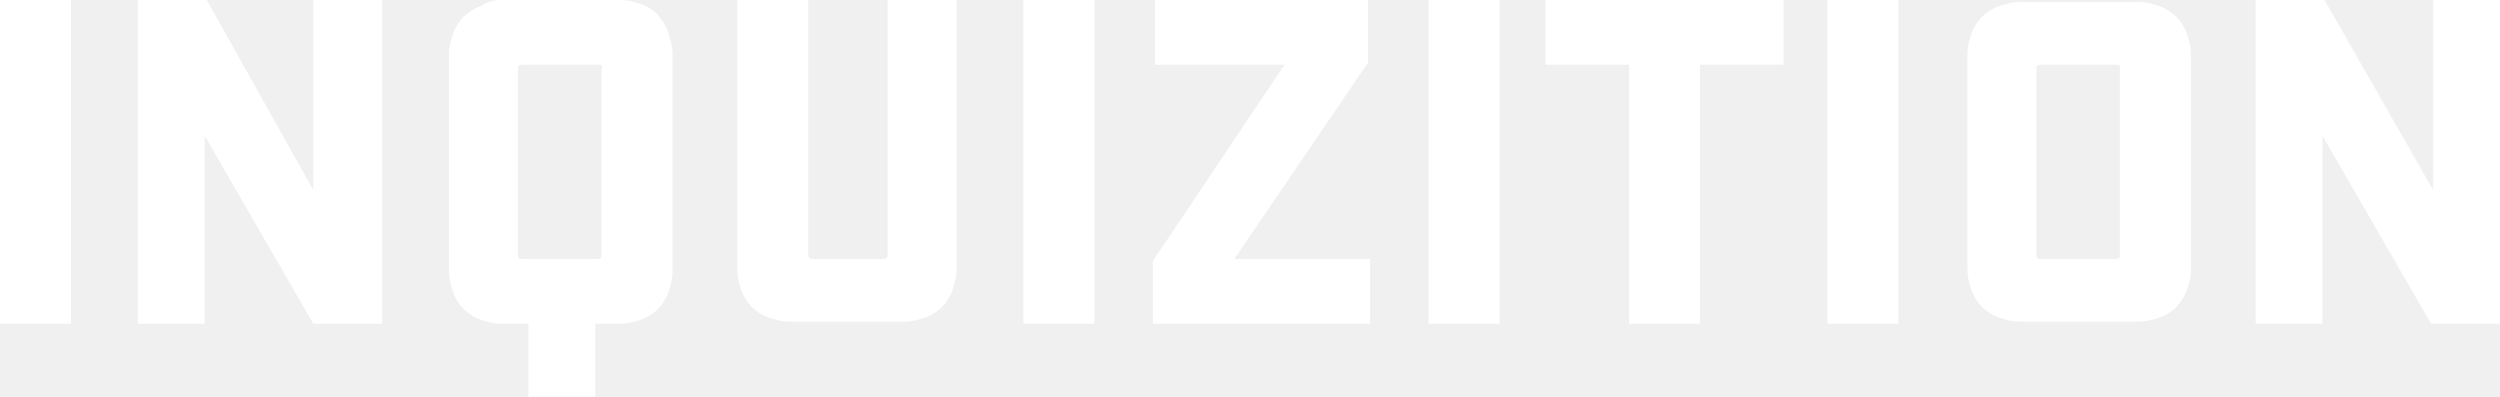
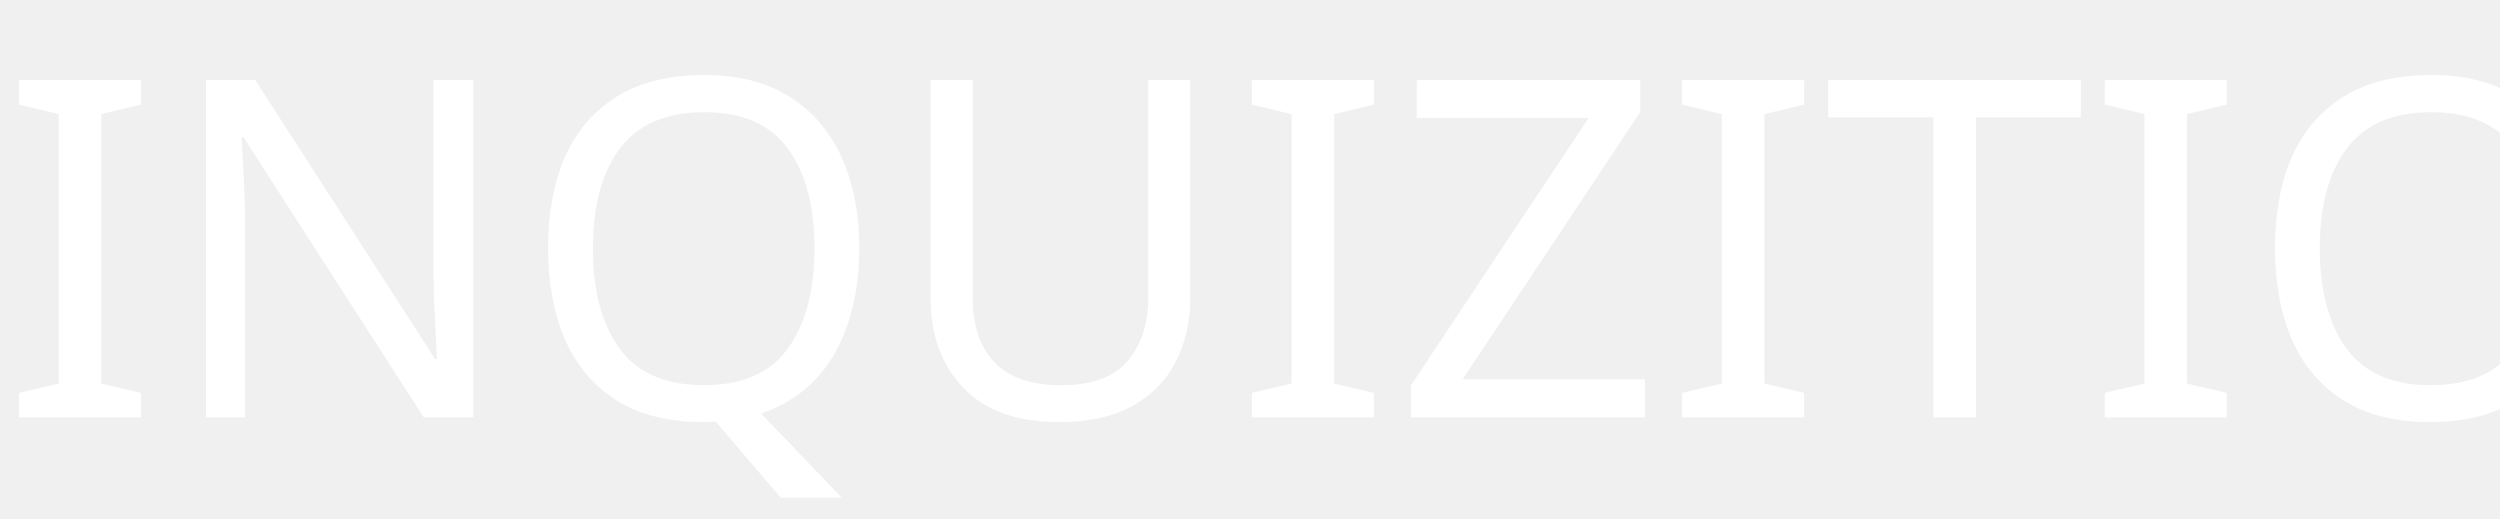
- <svg xmlns="http://www.w3.org/2000/svg" version="1.1" id="Layer_1" x="0px" y="0px" viewBox="0 0 119.7 19" style="enable-background:new 0 0 119.7 19;" xml:space="preserve">
+ <svg xmlns="http://www.w3.org/2000/svg" version="1.1" id="Layer_1" x="0px" y="0px" viewBox="-598.9 389.6 122.9 25.5" style="enable-background:new -598.9 389.6 122.9 25.5;" xml:space="preserve">
  <style type="text/css">
	.st0{fill:#FFFFFF;}
+ 	.st1{font-family:'StratumNo1-Black';}
+ 	.st2{font-size:23.214px;}
</style>
-   <g id="XMLID_2_">
-     <g id="XMLID_231_">
-       <path id="XMLID_254_" class="st0" d="M3.4,15.5H0V0h3.4V15.5z" />
-       <path id="XMLID_252_" class="st0" d="M18.3,15.5H15l-5.2-9v9H6.6V0h3.3L15,9.1V0h3.3V15.5z" />
-       <path id="XMLID_249_" class="st0" d="M25.2,15.5H24c-0.4,0-0.7-0.1-1-0.2c-0.3-0.1-0.6-0.3-0.8-0.5c-0.2-0.2-0.4-0.5-0.5-0.8    s-0.2-0.6-0.2-1V2.6c0-0.4,0.1-0.7,0.2-1c0.1-0.3,0.3-0.6,0.5-0.8c0.2-0.2,0.5-0.4,0.8-0.5C23.3,0.1,23.6,0,24,0h5.7    c0.4,0,0.7,0.1,1,0.2c0.3,0.1,0.6,0.3,0.8,0.5C31.7,1,31.9,1.2,32,1.6c0.1,0.3,0.2,0.6,0.2,1v10.4c0,0.4-0.1,0.7-0.2,1    c-0.1,0.3-0.3,0.6-0.5,0.8c-0.2,0.2-0.5,0.4-0.8,0.5c-0.3,0.1-0.6,0.2-1,0.2h-1.2V19h-3.2V15.5z M28.6,3.1H25    c-0.2,0-0.2,0.1-0.2,0.2v8.9c0,0.2,0.1,0.2,0.2,0.2h3.6c0.2,0,0.2-0.1,0.2-0.2V3.3C28.9,3.1,28.8,3.1,28.6,3.1z" />
-       <path id="XMLID_247_" class="st0" d="M45.8,0v12.9c0,0.4-0.1,0.7-0.2,1c-0.1,0.3-0.3,0.6-0.5,0.8c-0.2,0.2-0.5,0.4-0.8,0.5    c-0.3,0.1-0.6,0.2-1,0.2h-5.5c-0.4,0-0.7-0.1-1-0.2c-0.3-0.1-0.6-0.3-0.8-0.5c-0.2-0.2-0.4-0.5-0.5-0.8s-0.2-0.6-0.2-1V0h3.4v12.2    c0,0.2,0.1,0.2,0.2,0.2h3.4c0.2,0,0.2-0.1,0.2-0.2V0H45.8z" />
-       <path id="XMLID_245_" class="st0" d="M52.3,15.5H49V0h3.4V15.5z" />
-       <path id="XMLID_243_" class="st0" d="M65.7,15.5H55.2v-3l6.3-9.4h-6.2V0h10.2v3l-6.4,9.4h6.5V15.5z" />
-       <path id="XMLID_241_" class="st0" d="M71.8,15.5h-3.4V0h3.4V15.5z" />
-       <path id="XMLID_239_" class="st0" d="M74,0h11.4v3.1h-4v12.4H78V3.1h-4V0z" />
-       <path id="XMLID_237_" class="st0" d="M90.9,15.5h-3.4V0h3.4V15.5z" />
-       <path id="XMLID_234_" class="st0" d="M104.7,13.9c-0.1,0.3-0.3,0.6-0.5,0.8c-0.2,0.2-0.5,0.4-0.8,0.5c-0.3,0.1-0.6,0.2-1,0.2h-5.7    c-0.4,0-0.7-0.1-1-0.2c-0.3-0.1-0.6-0.3-0.8-0.5c-0.2-0.2-0.4-0.5-0.5-0.8c-0.1-0.3-0.2-0.6-0.2-1V2.6c0-0.4,0.1-0.7,0.2-1    c0.1-0.3,0.3-0.6,0.5-0.8c0.2-0.2,0.5-0.4,0.8-0.5c0.3-0.1,0.6-0.2,1-0.2h5.7c0.4,0,0.7,0.1,1,0.2c0.3,0.1,0.6,0.3,0.8,0.5    c0.2,0.2,0.4,0.5,0.5,0.8c0.1,0.3,0.2,0.6,0.2,1v10.4C104.9,13.3,104.8,13.6,104.7,13.9z M101.3,3.1h-3.6c-0.2,0-0.2,0.1-0.2,0.2    v8.9c0,0.2,0.1,0.2,0.2,0.2h3.6c0.2,0,0.2-0.1,0.2-0.2V3.3C101.5,3.1,101.5,3.1,101.3,3.1z" />
-       <path id="XMLID_232_" class="st0" d="M119.7,15.5h-3.3l-5.2-9v9H108V0h3.3l5.2,9.1V0h3.3V15.5z" />
-     </g>
+   <g id="XMLID_2452_">
+     <text transform="matrix(1 0 0 1 -598.8896 410.1152)" class="st0 st1 st2">INQUIZITION</text>
  </g>
</svg>
